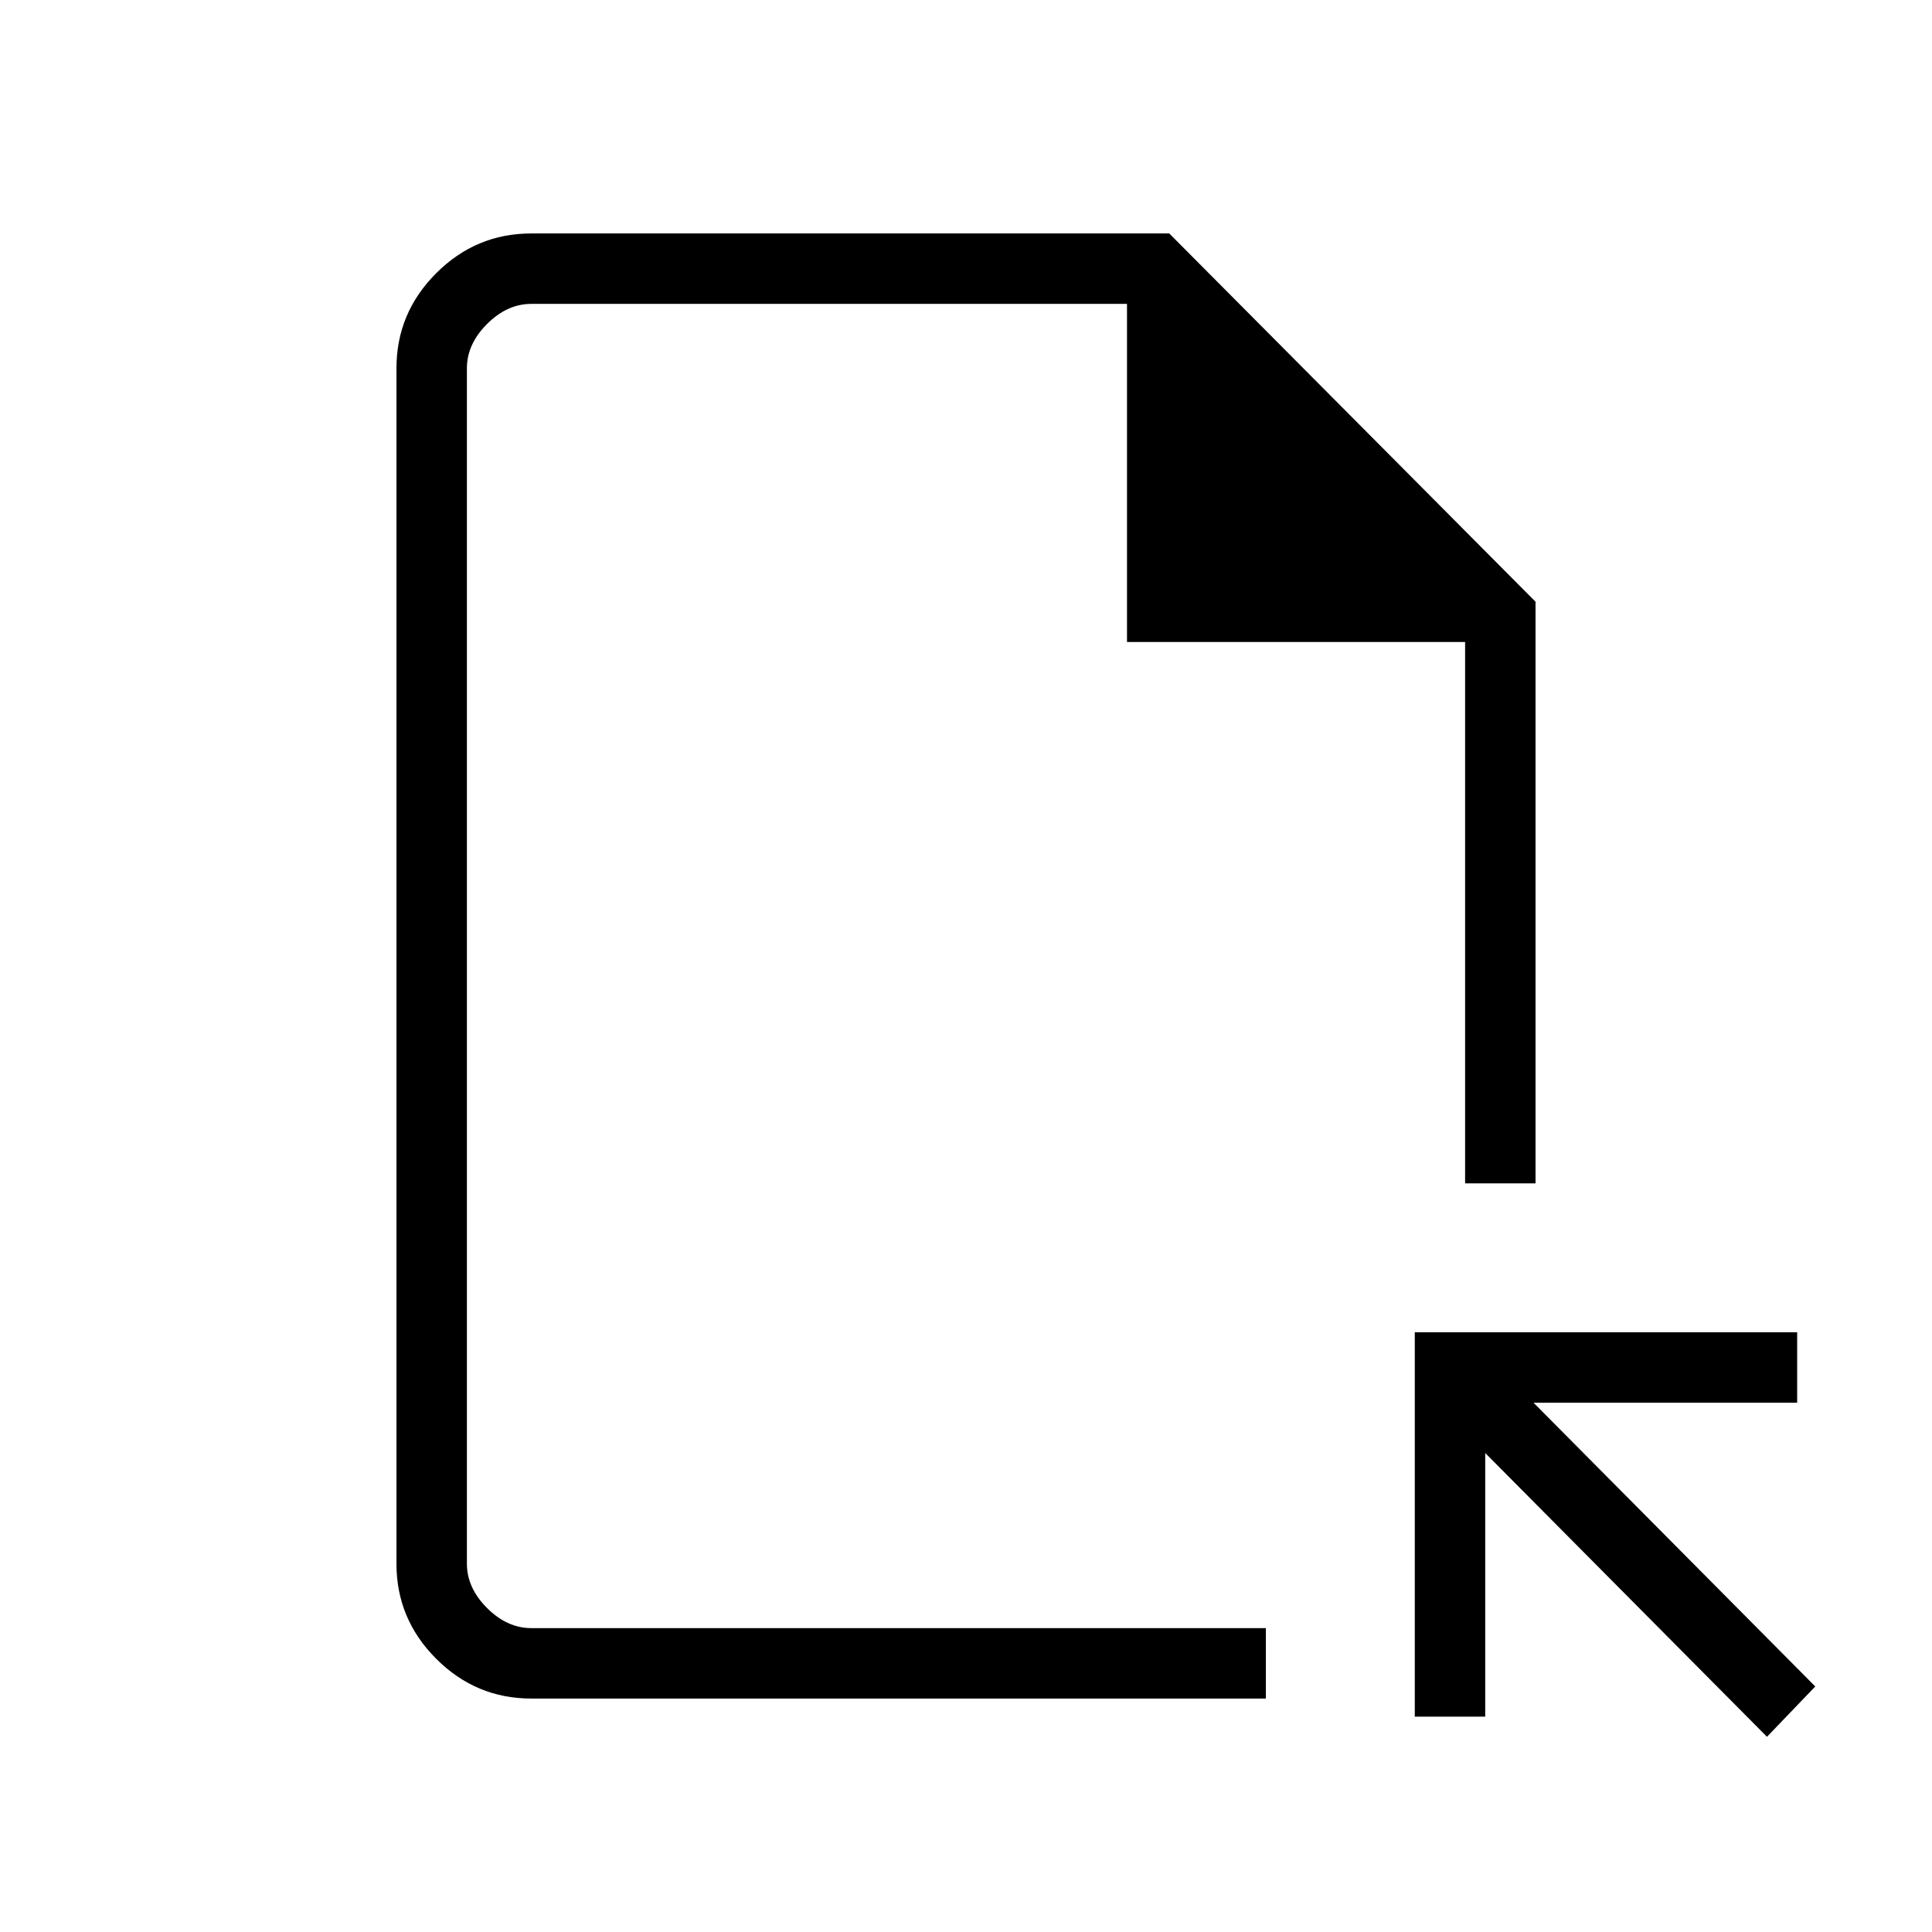
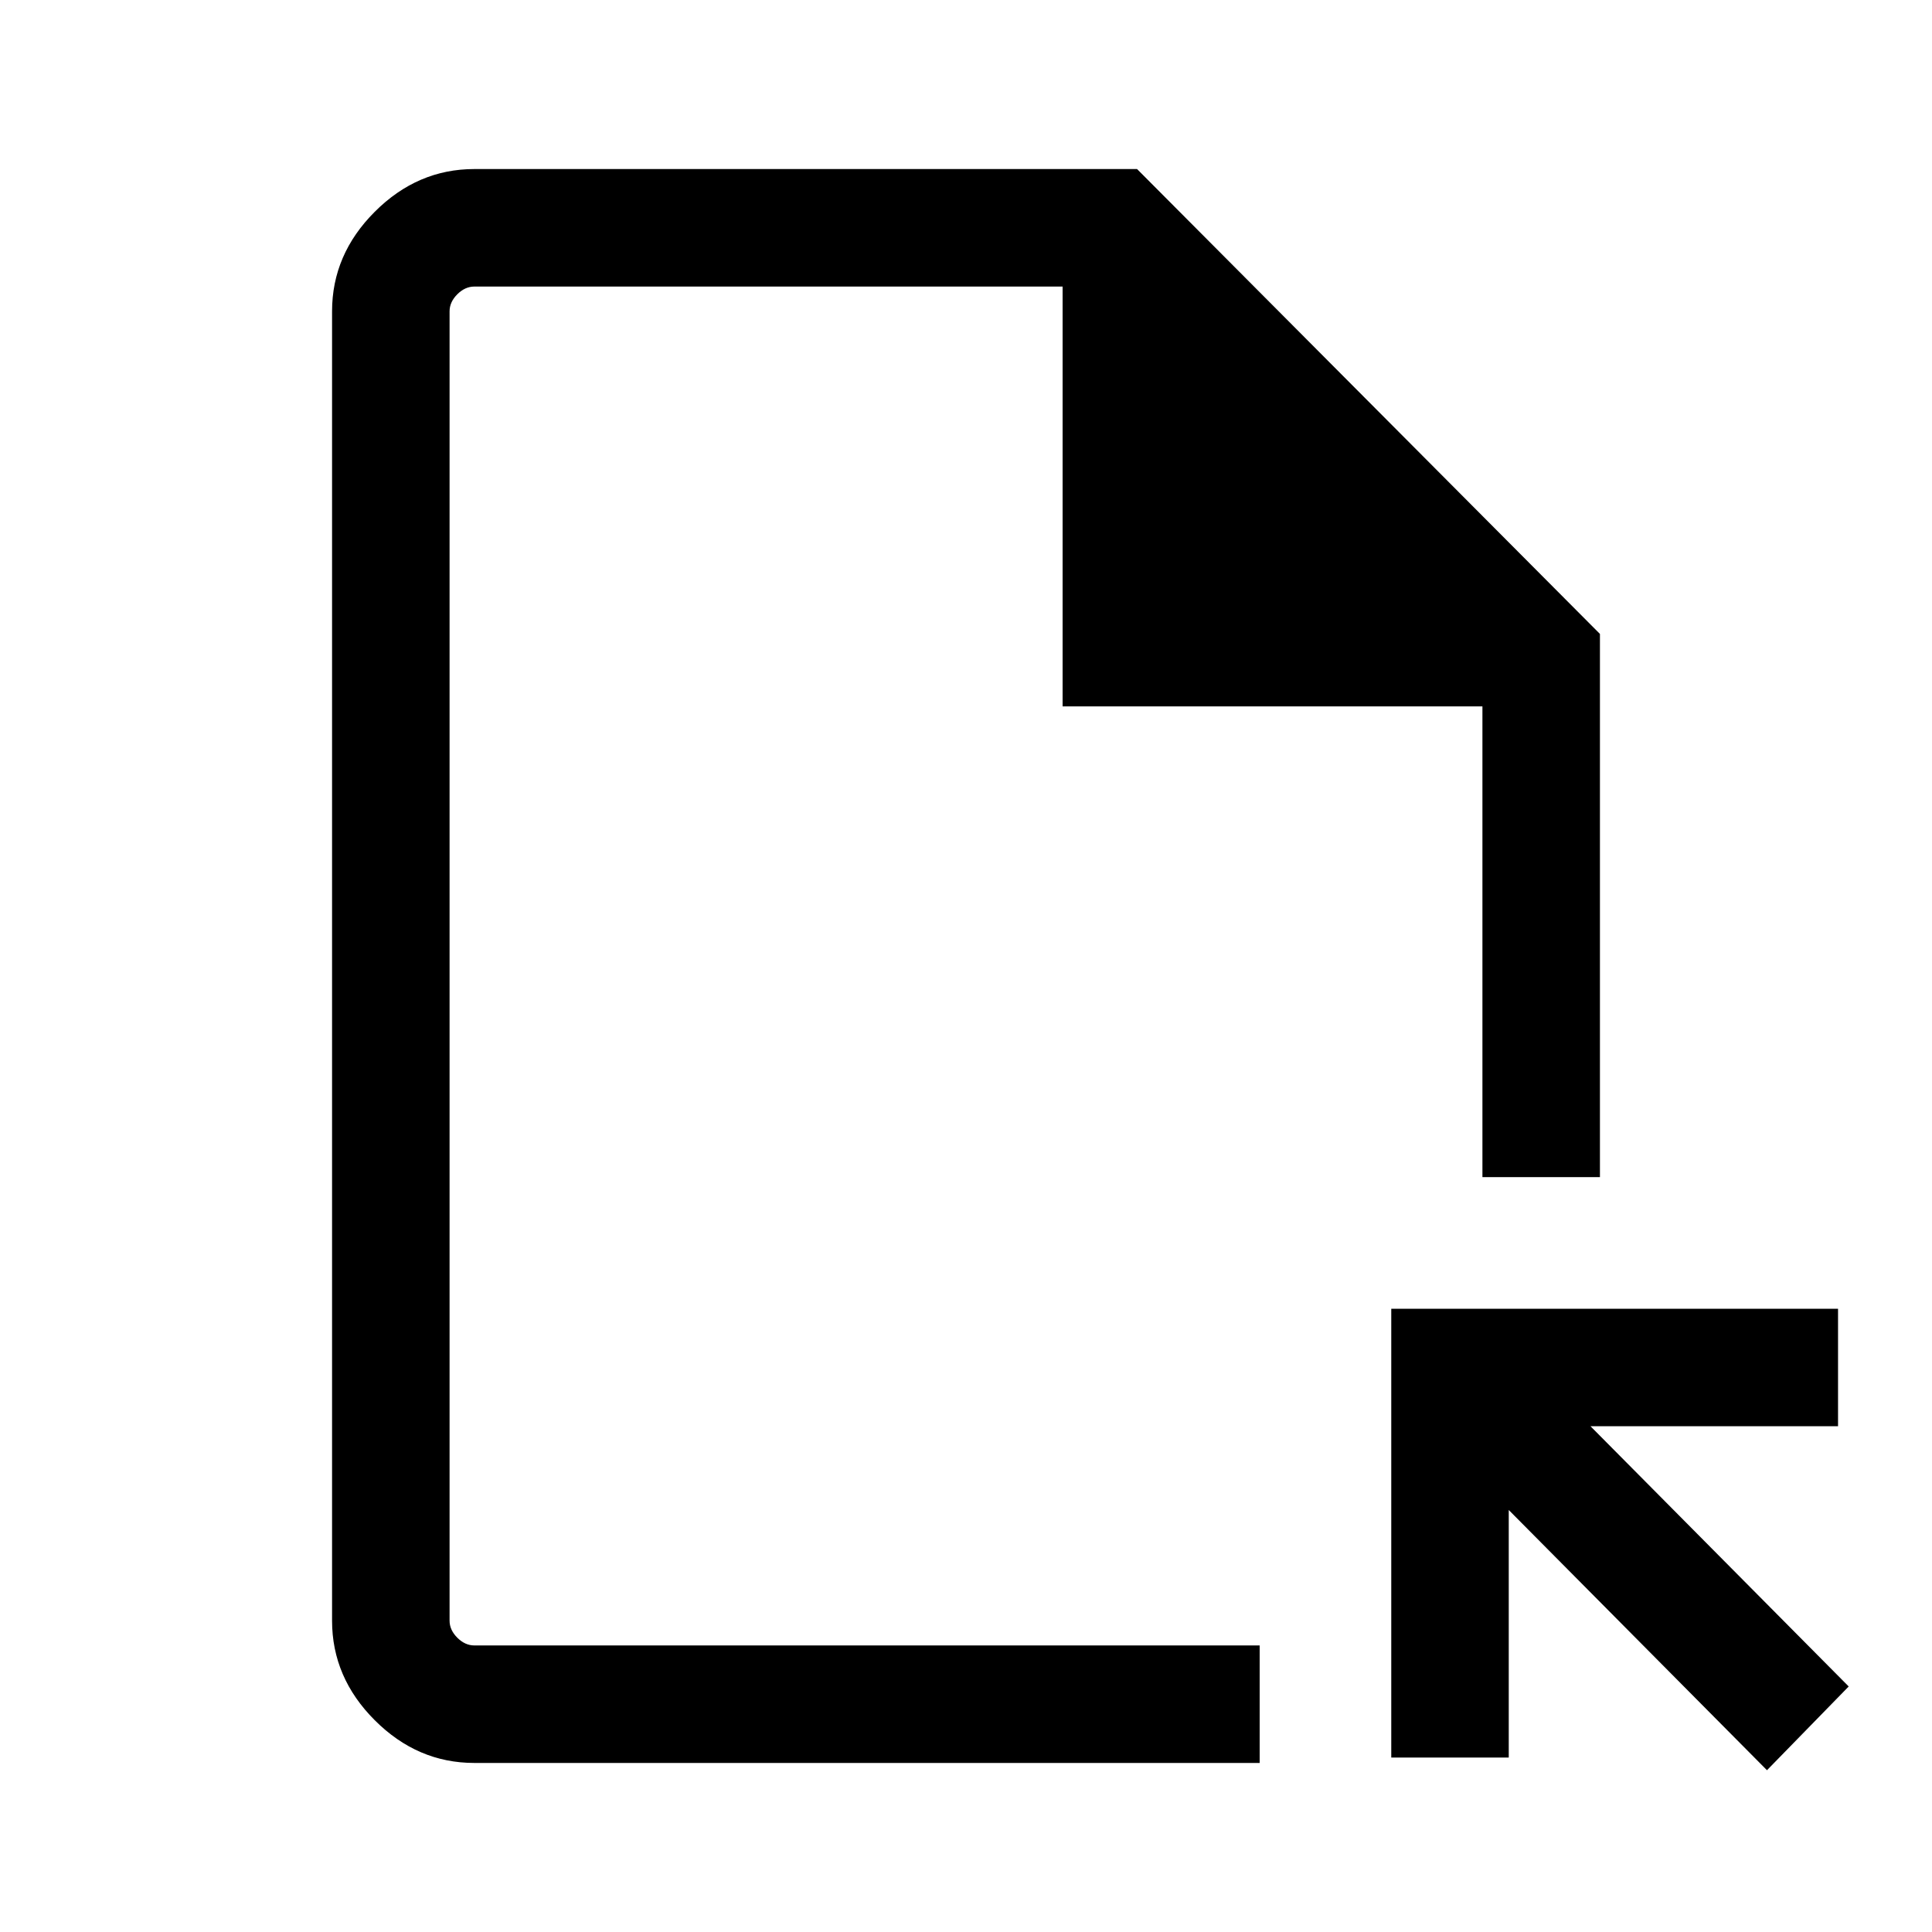
<svg xmlns="http://www.w3.org/2000/svg" height="48" viewBox="0 -960 960 960" width="48">
-   <path d="M264-116q-27.5 0-47.25-19.75T197-183v-594q0-27.5 19.75-47.25T264-844h317l182 183v289h-35v-269H560v-168H264q-12 0-22 10t-10 22v594q0 12 10 22t22 10h365v35H264Zm614 19L738-238v131h-35v-191h190v35H762l140 141-24 25Zm-646-54v-658 658Z" />
+   <path fill="5f6368" d="M235.69-84q-28.25 0-49.47-21.22T165-154.69v-650.62q0-28.25 21.22-49.47T235.69-876H565l230 231v269.92h-58.39V-609H528v-208.61H235.69q-4.61 0-8.46 3.84-3.84 3.85-3.84 8.46v650.62q0 4.61 3.84 8.46 3.85 3.84 8.46 3.84h390.23V-84H235.69ZM878-80.39l-128.31-129.3v123h-58.38v-223h222v58.38h-123L918.61-122 878-80.39Zm-654.61-62v-675.22 675.22Z" />
</svg>
